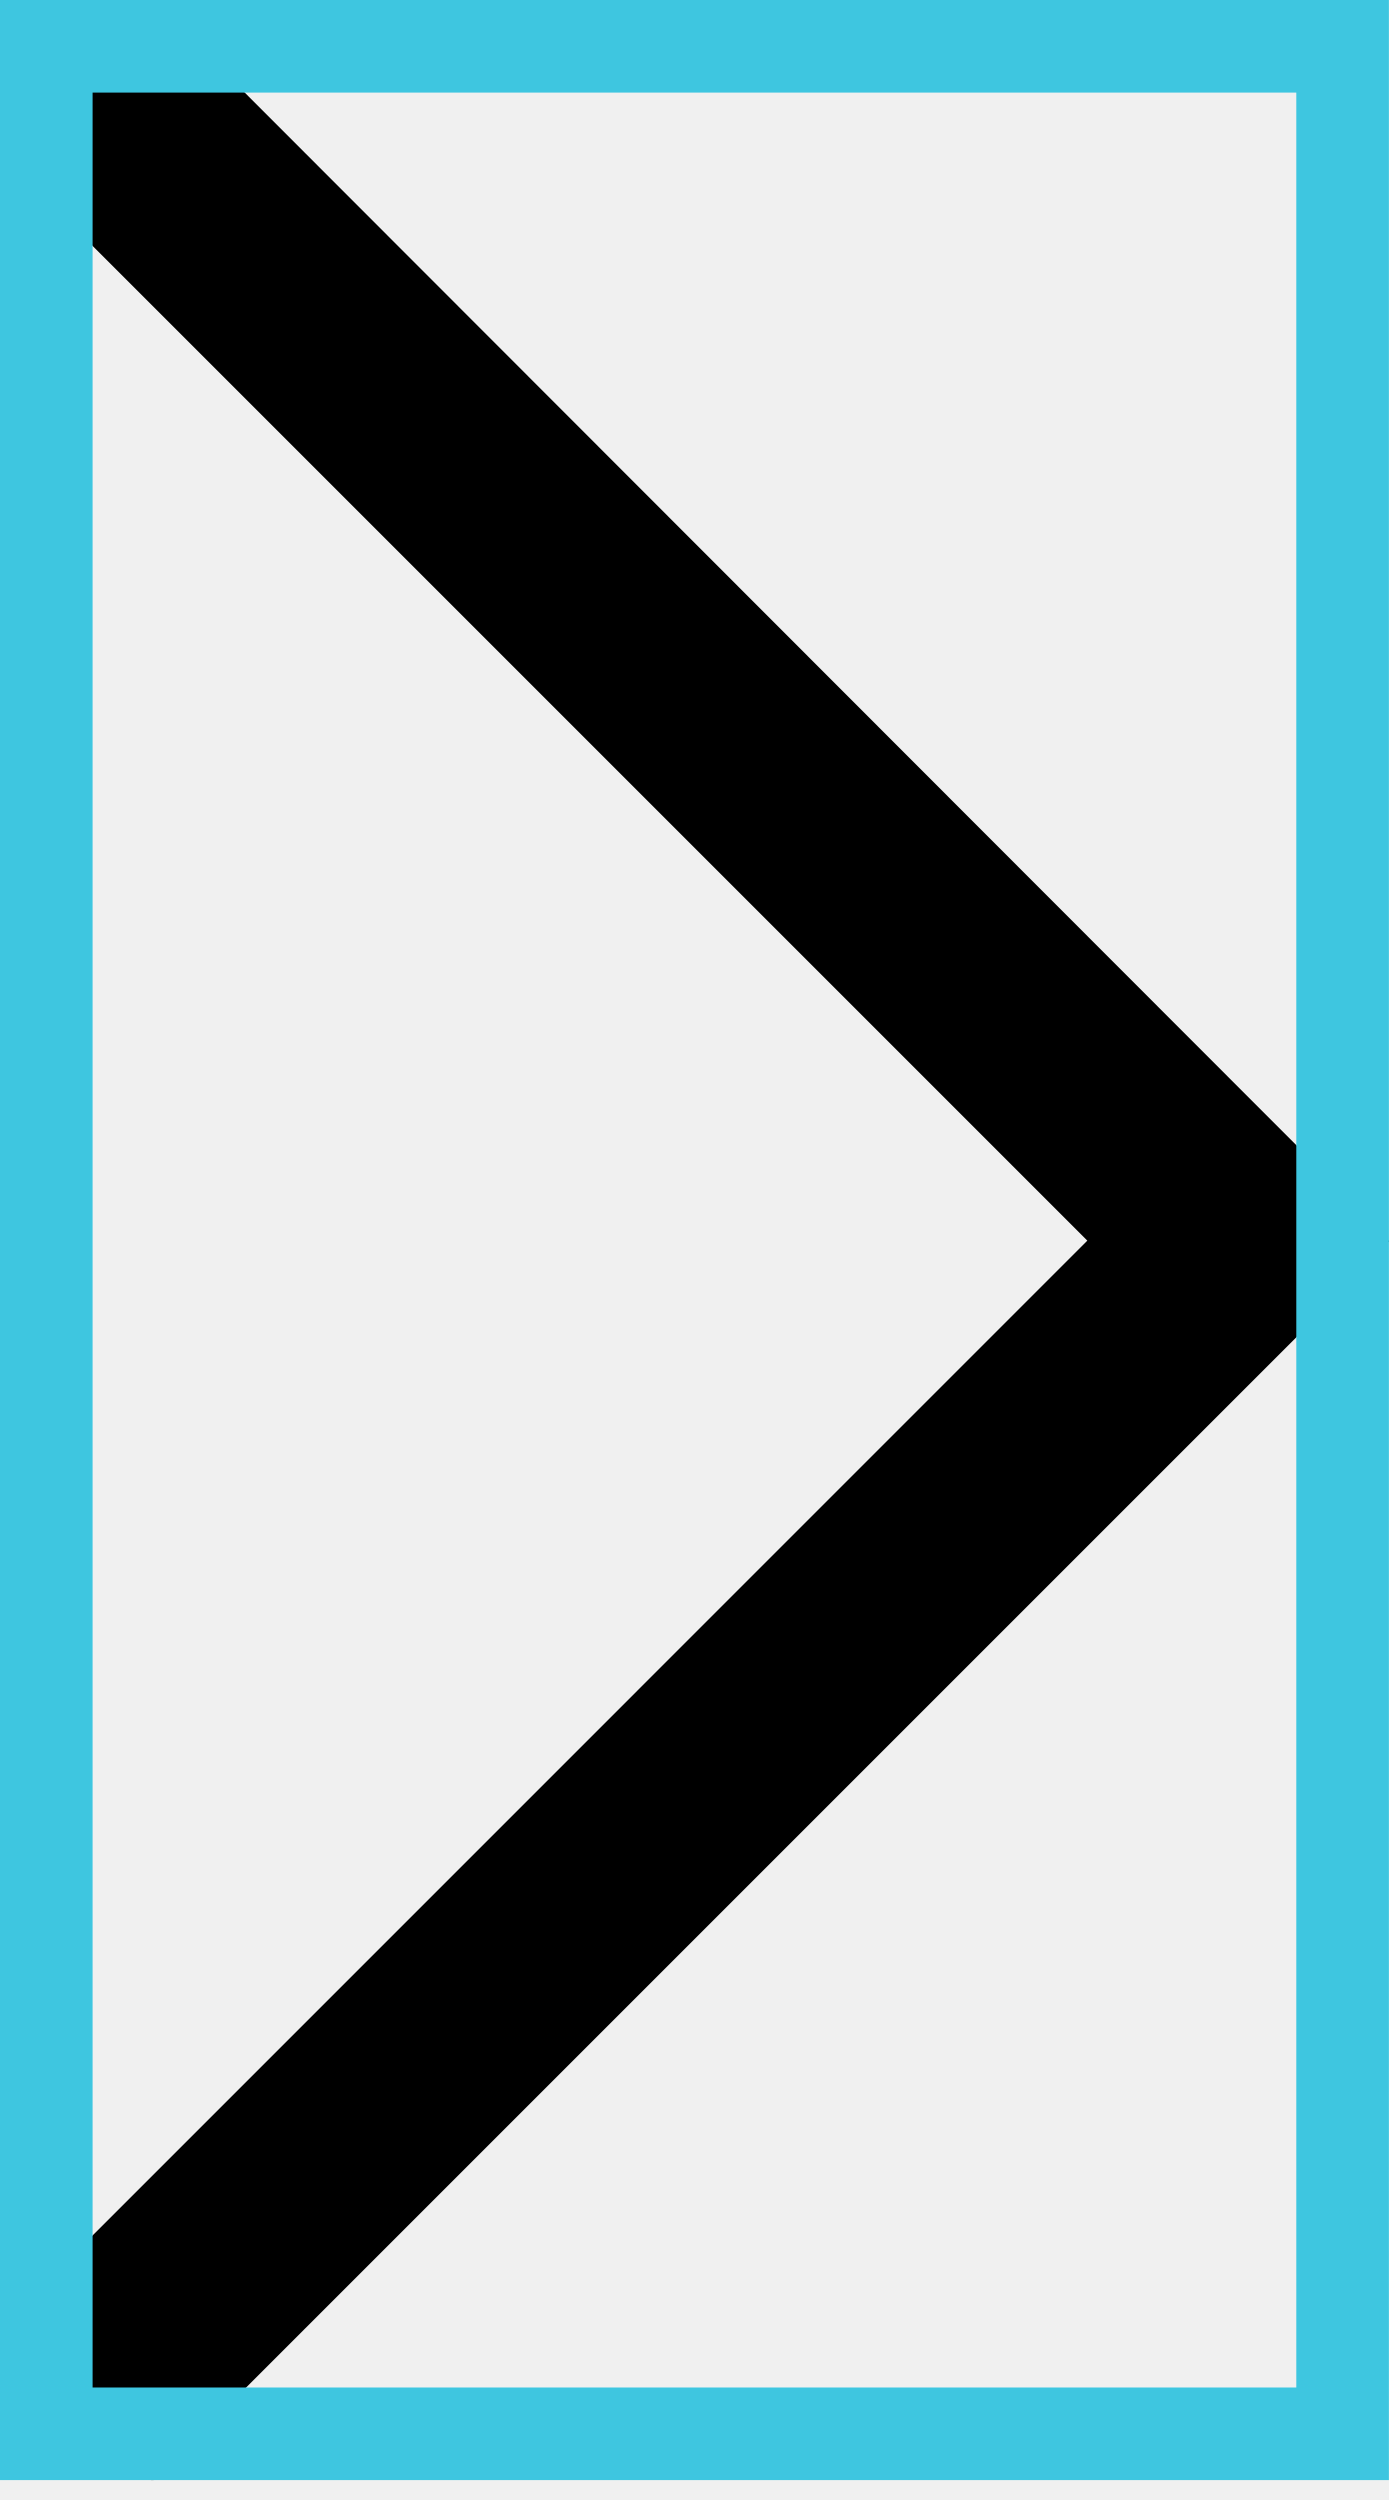
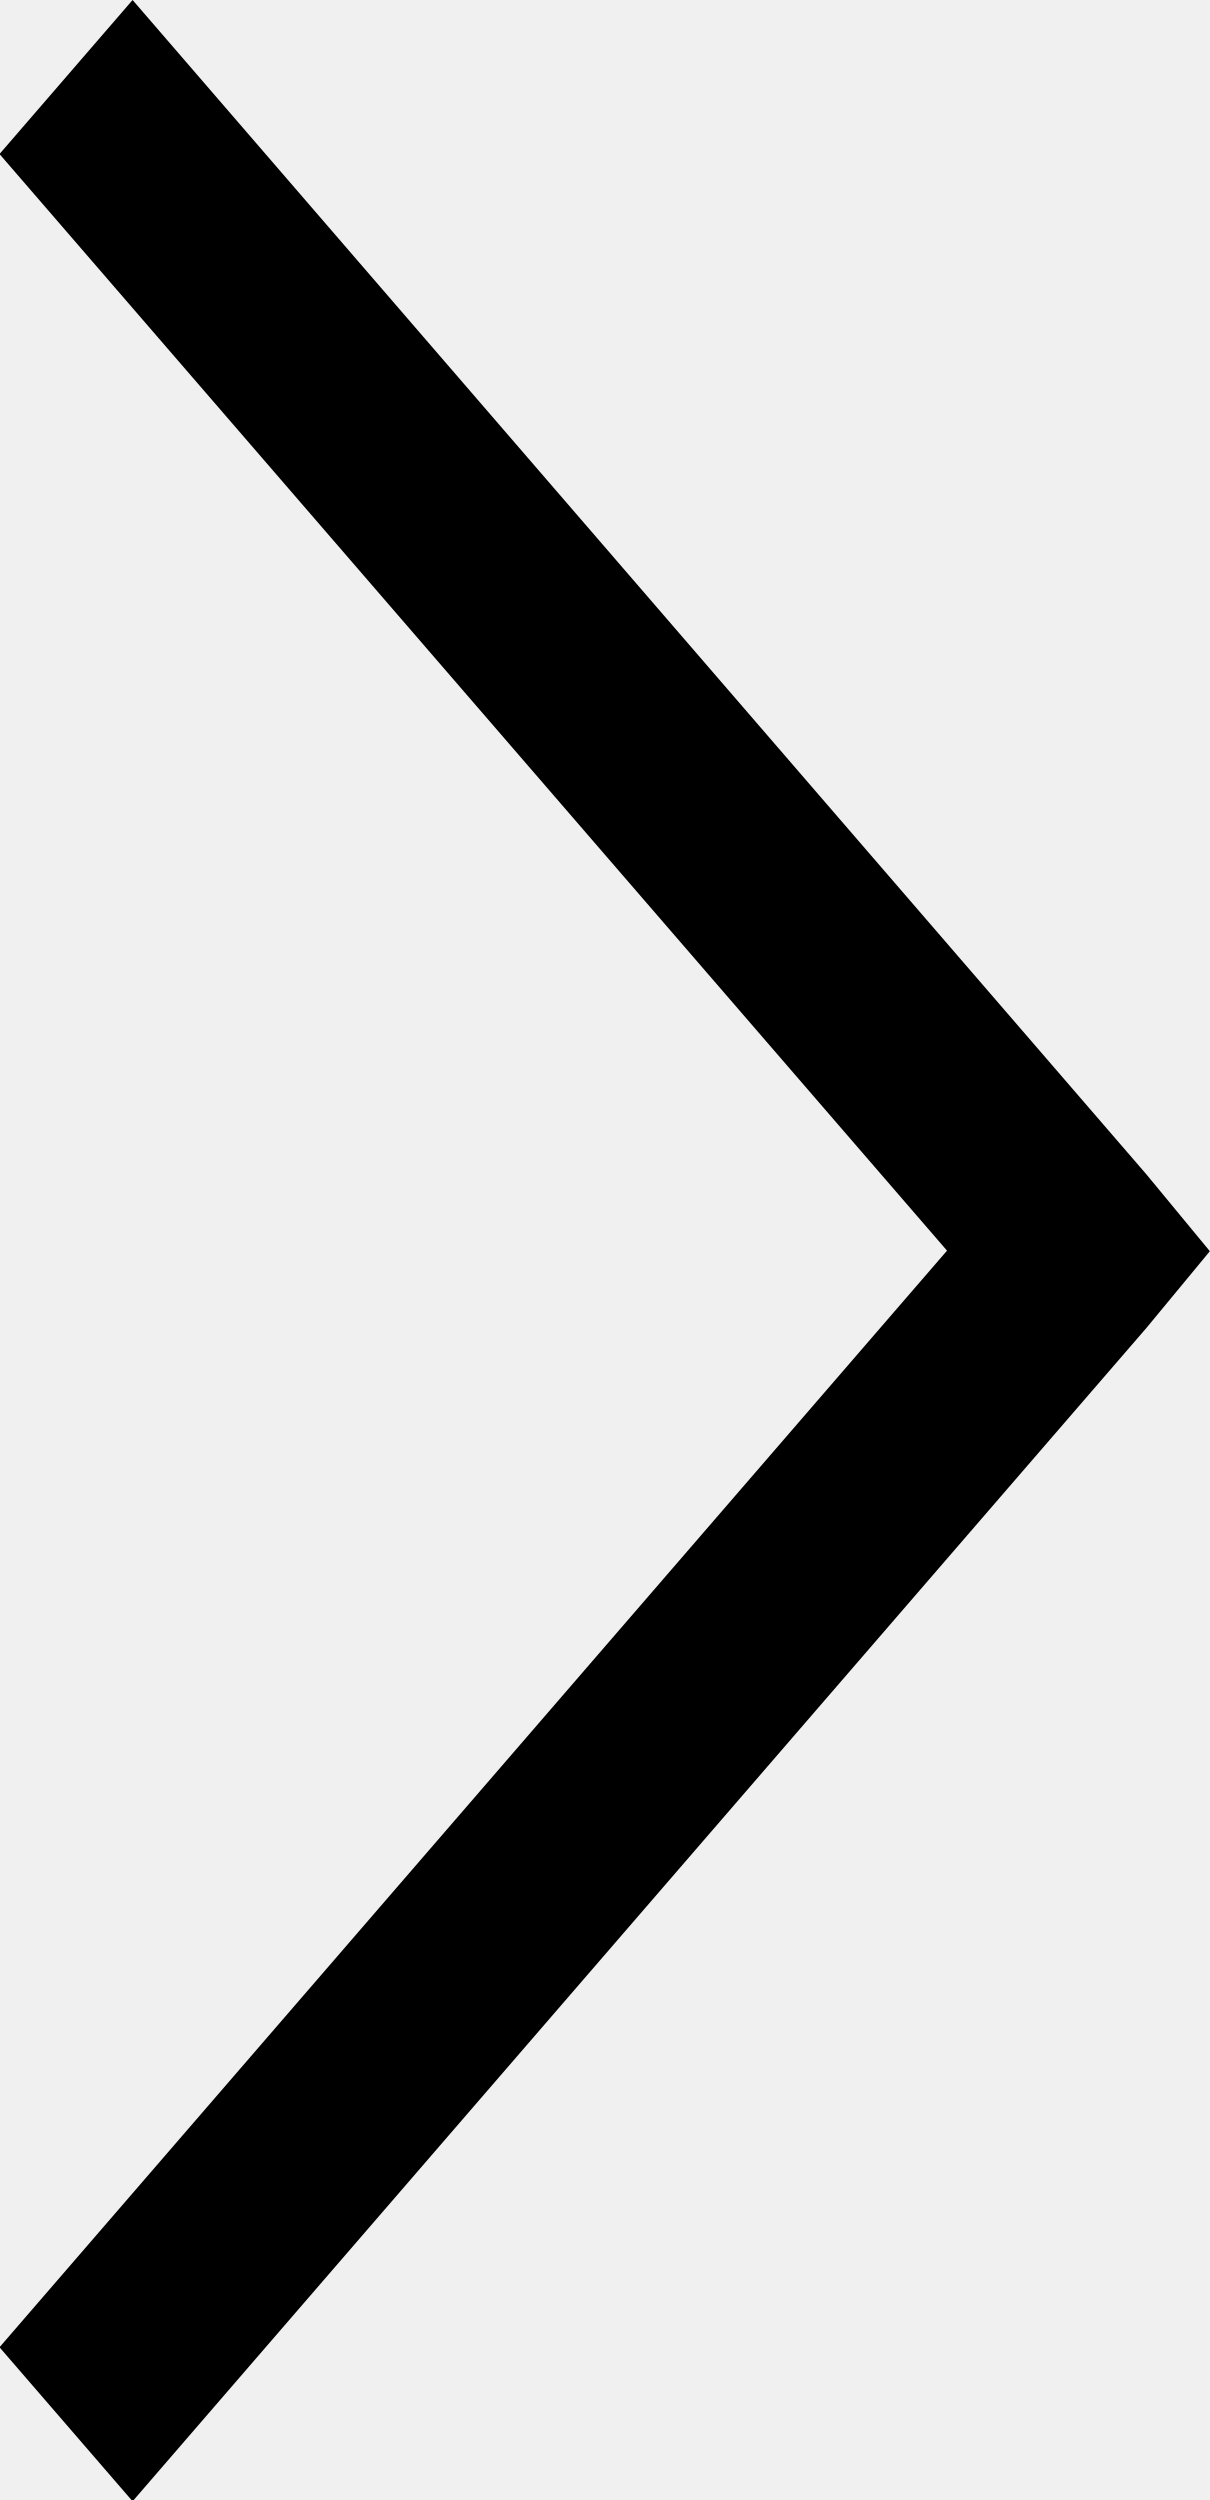
- <svg xmlns="http://www.w3.org/2000/svg" width="15" height="27" viewBox="0 0 15 27" fill="none">
+ <svg xmlns="http://www.w3.org/2000/svg" width="15" height="31" viewBox="0 0 15 31" fill="none">
  <g clip-path="url(#clip0_1212_311)">
-     <path d="M1.644 0L-0.006 1.65L11.743 13.399L-0.006 25.149L1.644 26.799L14.216 14.227L15.002 13.405L14.216 12.584L1.644 0Z" fill="black" />
+     <path d="M1.644 0L-0.006 1.91L11.743 15.508L-0.006 29.106L1.644 31.016L14.216 16.466L15.002 15.515L14.216 14.563L1.644 0Z" fill="black" />
  </g>
-   <rect x="0.5" y="0.5" width="14" height="25.785" stroke="#3EC6E0" />
  <defs>
    <clipPath id="clip0_1212_311">
-       <rect width="15" height="26.785" fill="white" />
+       <rect width="15" height="31" fill="white" />
    </clipPath>
  </defs>
</svg>
